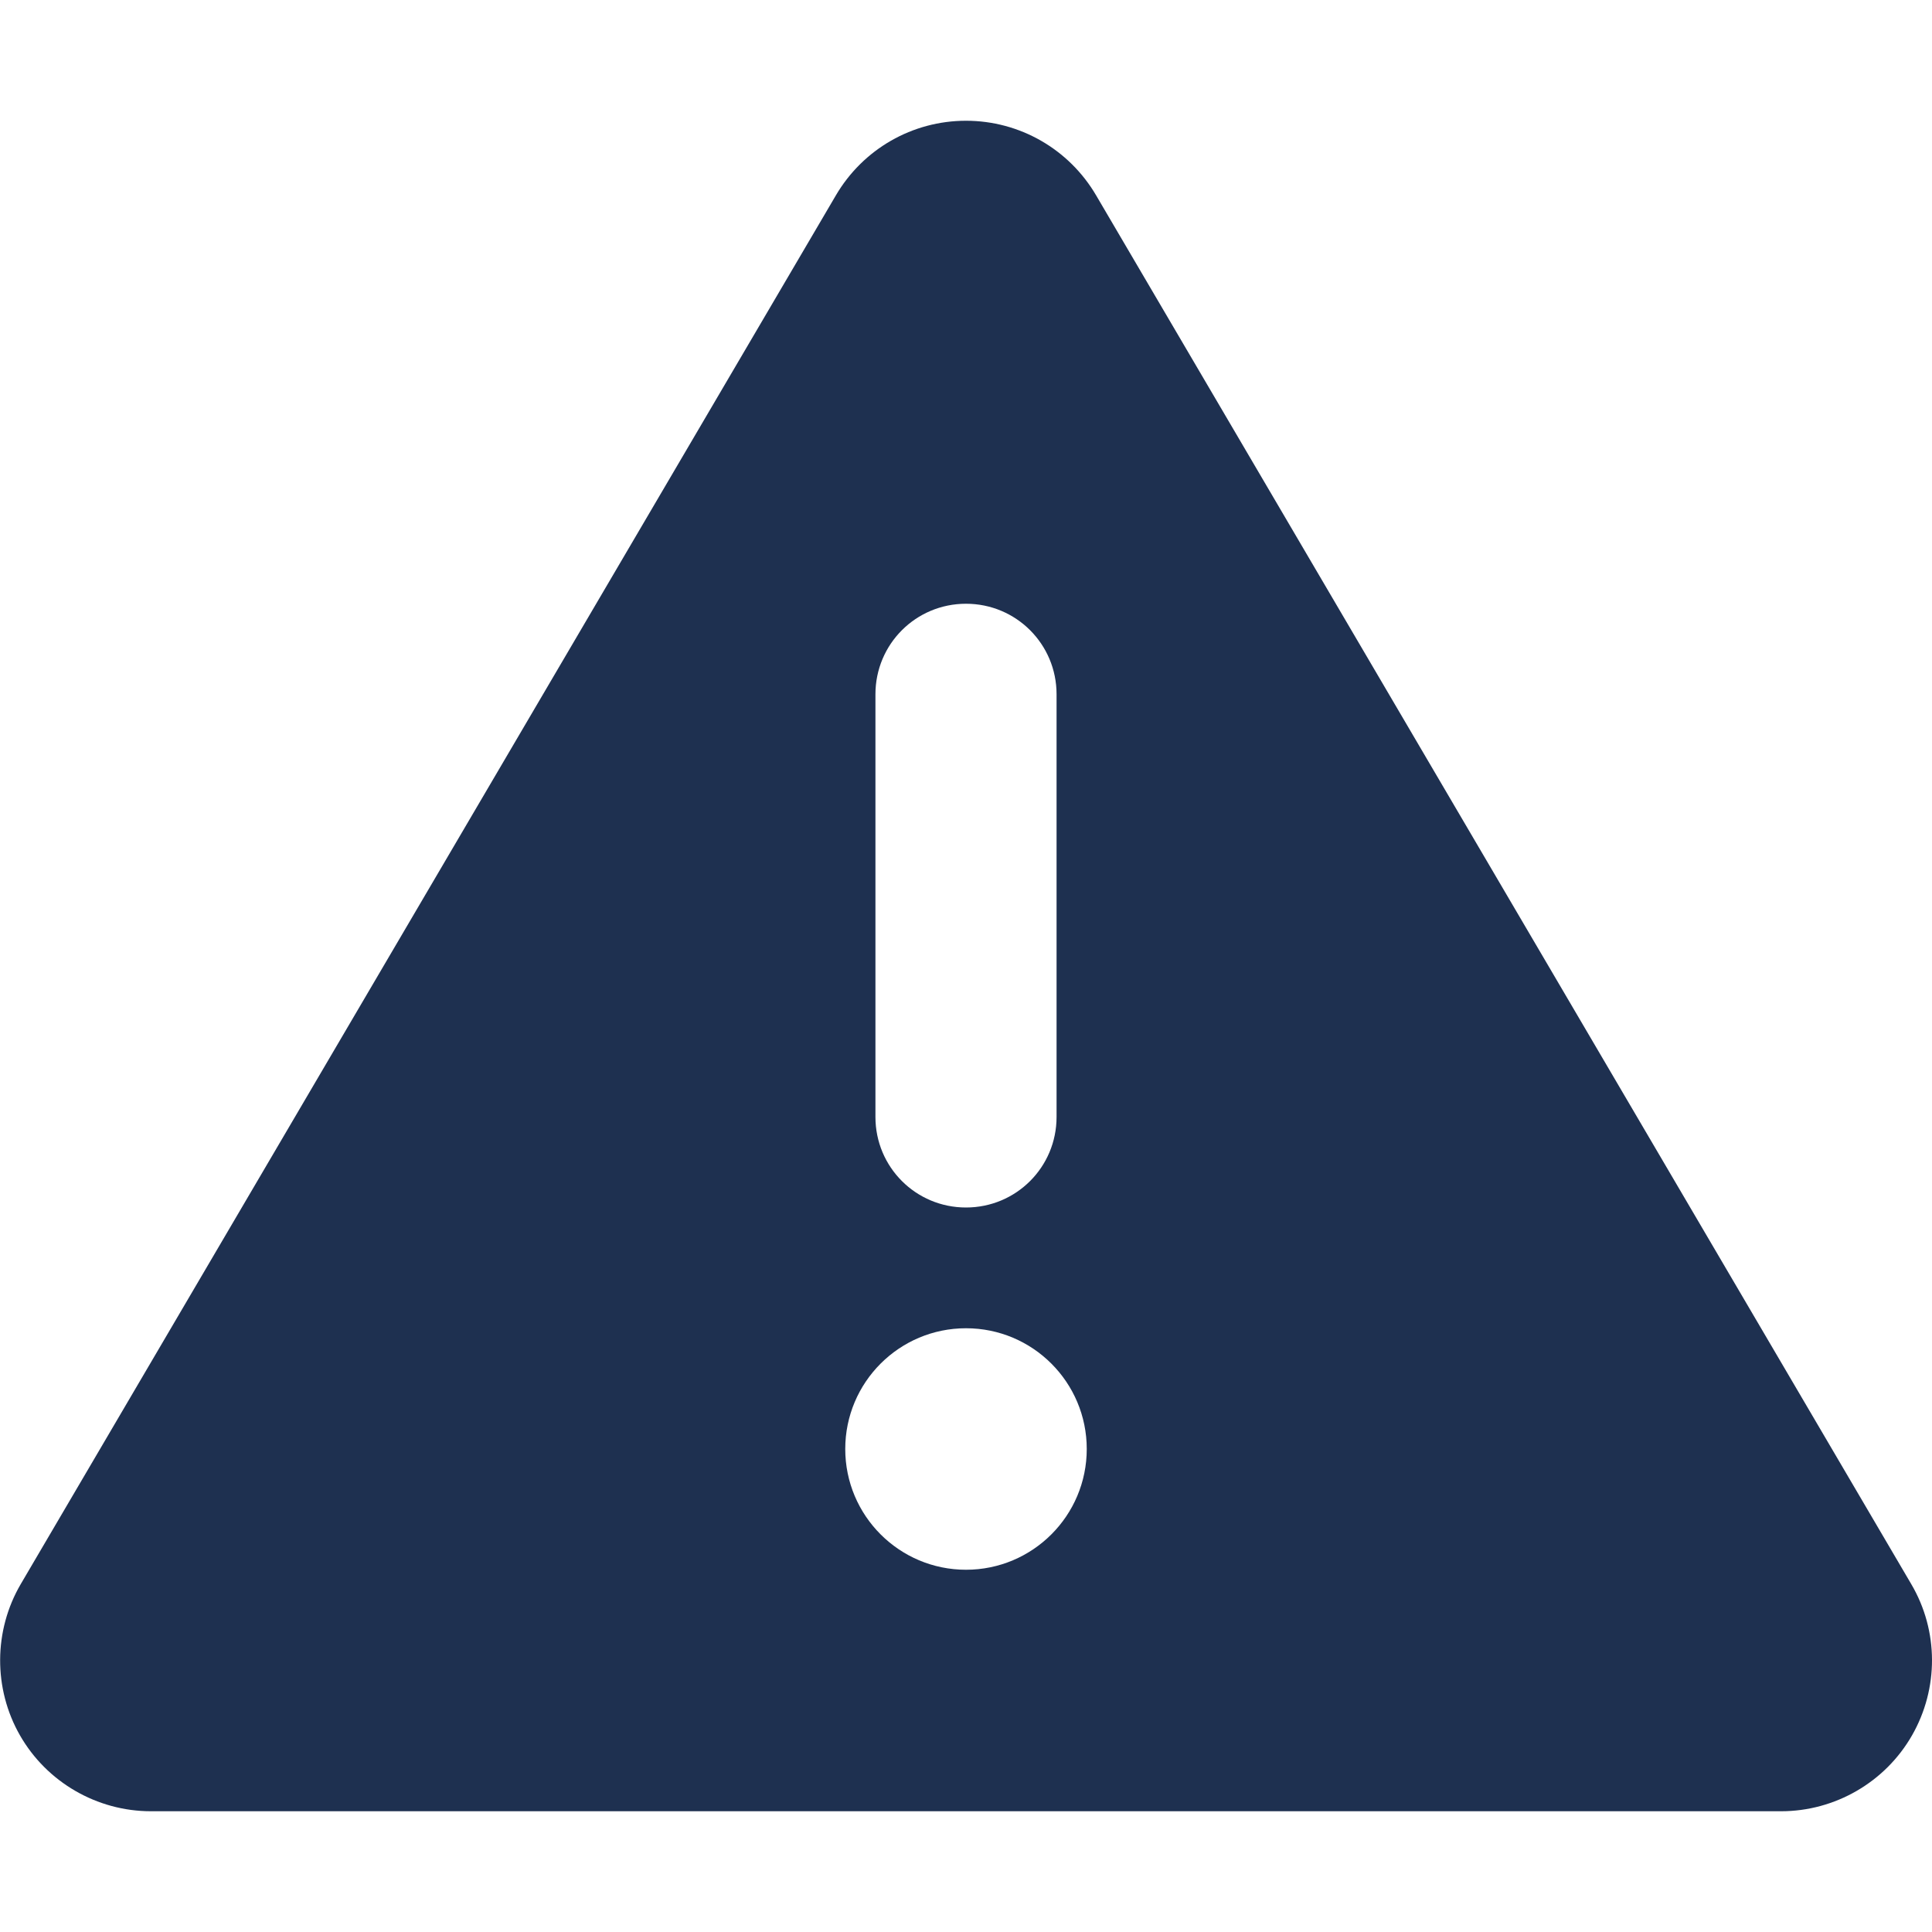
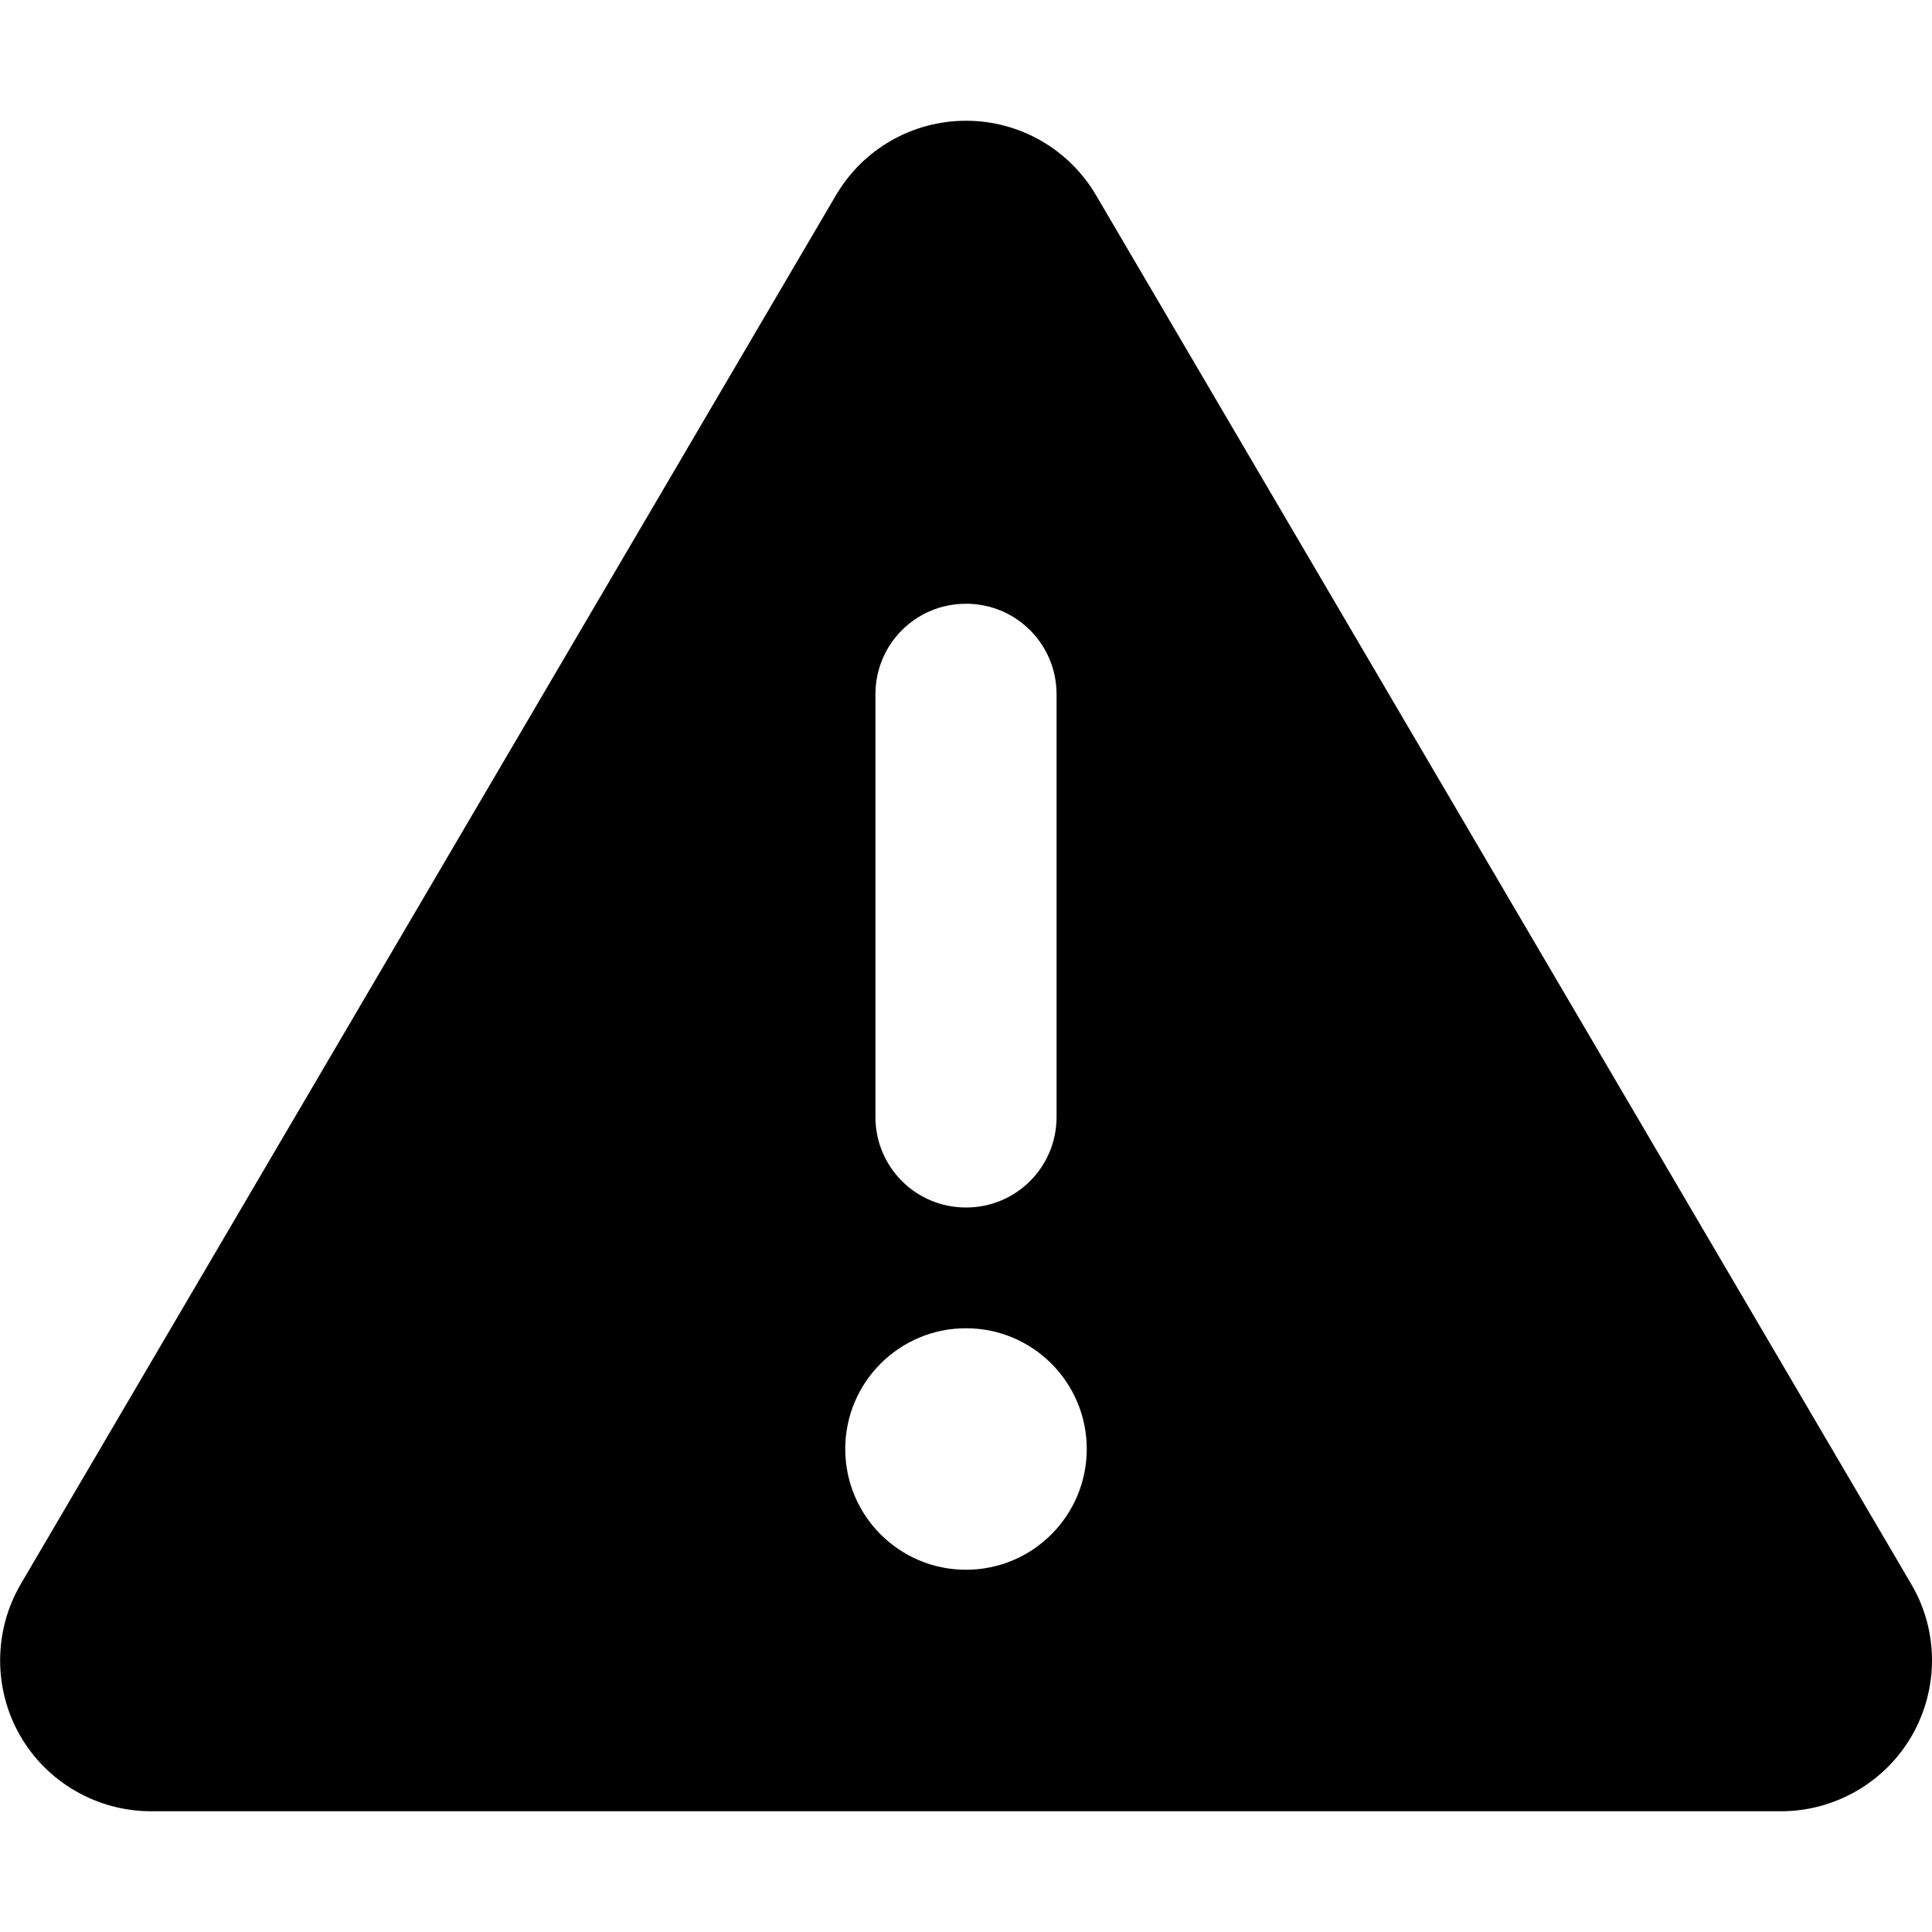
<svg xmlns="http://www.w3.org/2000/svg" height="16" width="16" viewBox="0 0 512 512">
-   <path opacity="1" fill="#1E3050" d="M256 32c14.2 0 27.3 7.5 34.5 19.8l216 368c7.3 12.4 7.3 27.7 .2 40.1S486.3 480 472 480H40c-14.3 0-27.6-7.7-34.7-20.1s-7-27.8 .2-40.1l216-368C228.7 39.5 241.8 32 256 32zm0 128c-13.3 0-24 10.7-24 24V296c0 13.3 10.7 24 24 24s24-10.7 24-24V184c0-13.3-10.7-24-24-24zm32 224a32 32 0 1 0 -64 0 32 32 0 1 0 64 0z" />
+   <path opacity="1" d="M256 32c14.2 0 27.3 7.5 34.5 19.8l216 368c7.3 12.4 7.3 27.7 .2 40.1S486.3 480 472 480H40c-14.3 0-27.6-7.7-34.7-20.1s-7-27.8 .2-40.1l216-368C228.7 39.5 241.8 32 256 32zm0 128c-13.3 0-24 10.7-24 24V296c0 13.3 10.7 24 24 24s24-10.7 24-24V184c0-13.3-10.7-24-24-24zm32 224a32 32 0 1 0 -64 0 32 32 0 1 0 64 0z" />
</svg>
